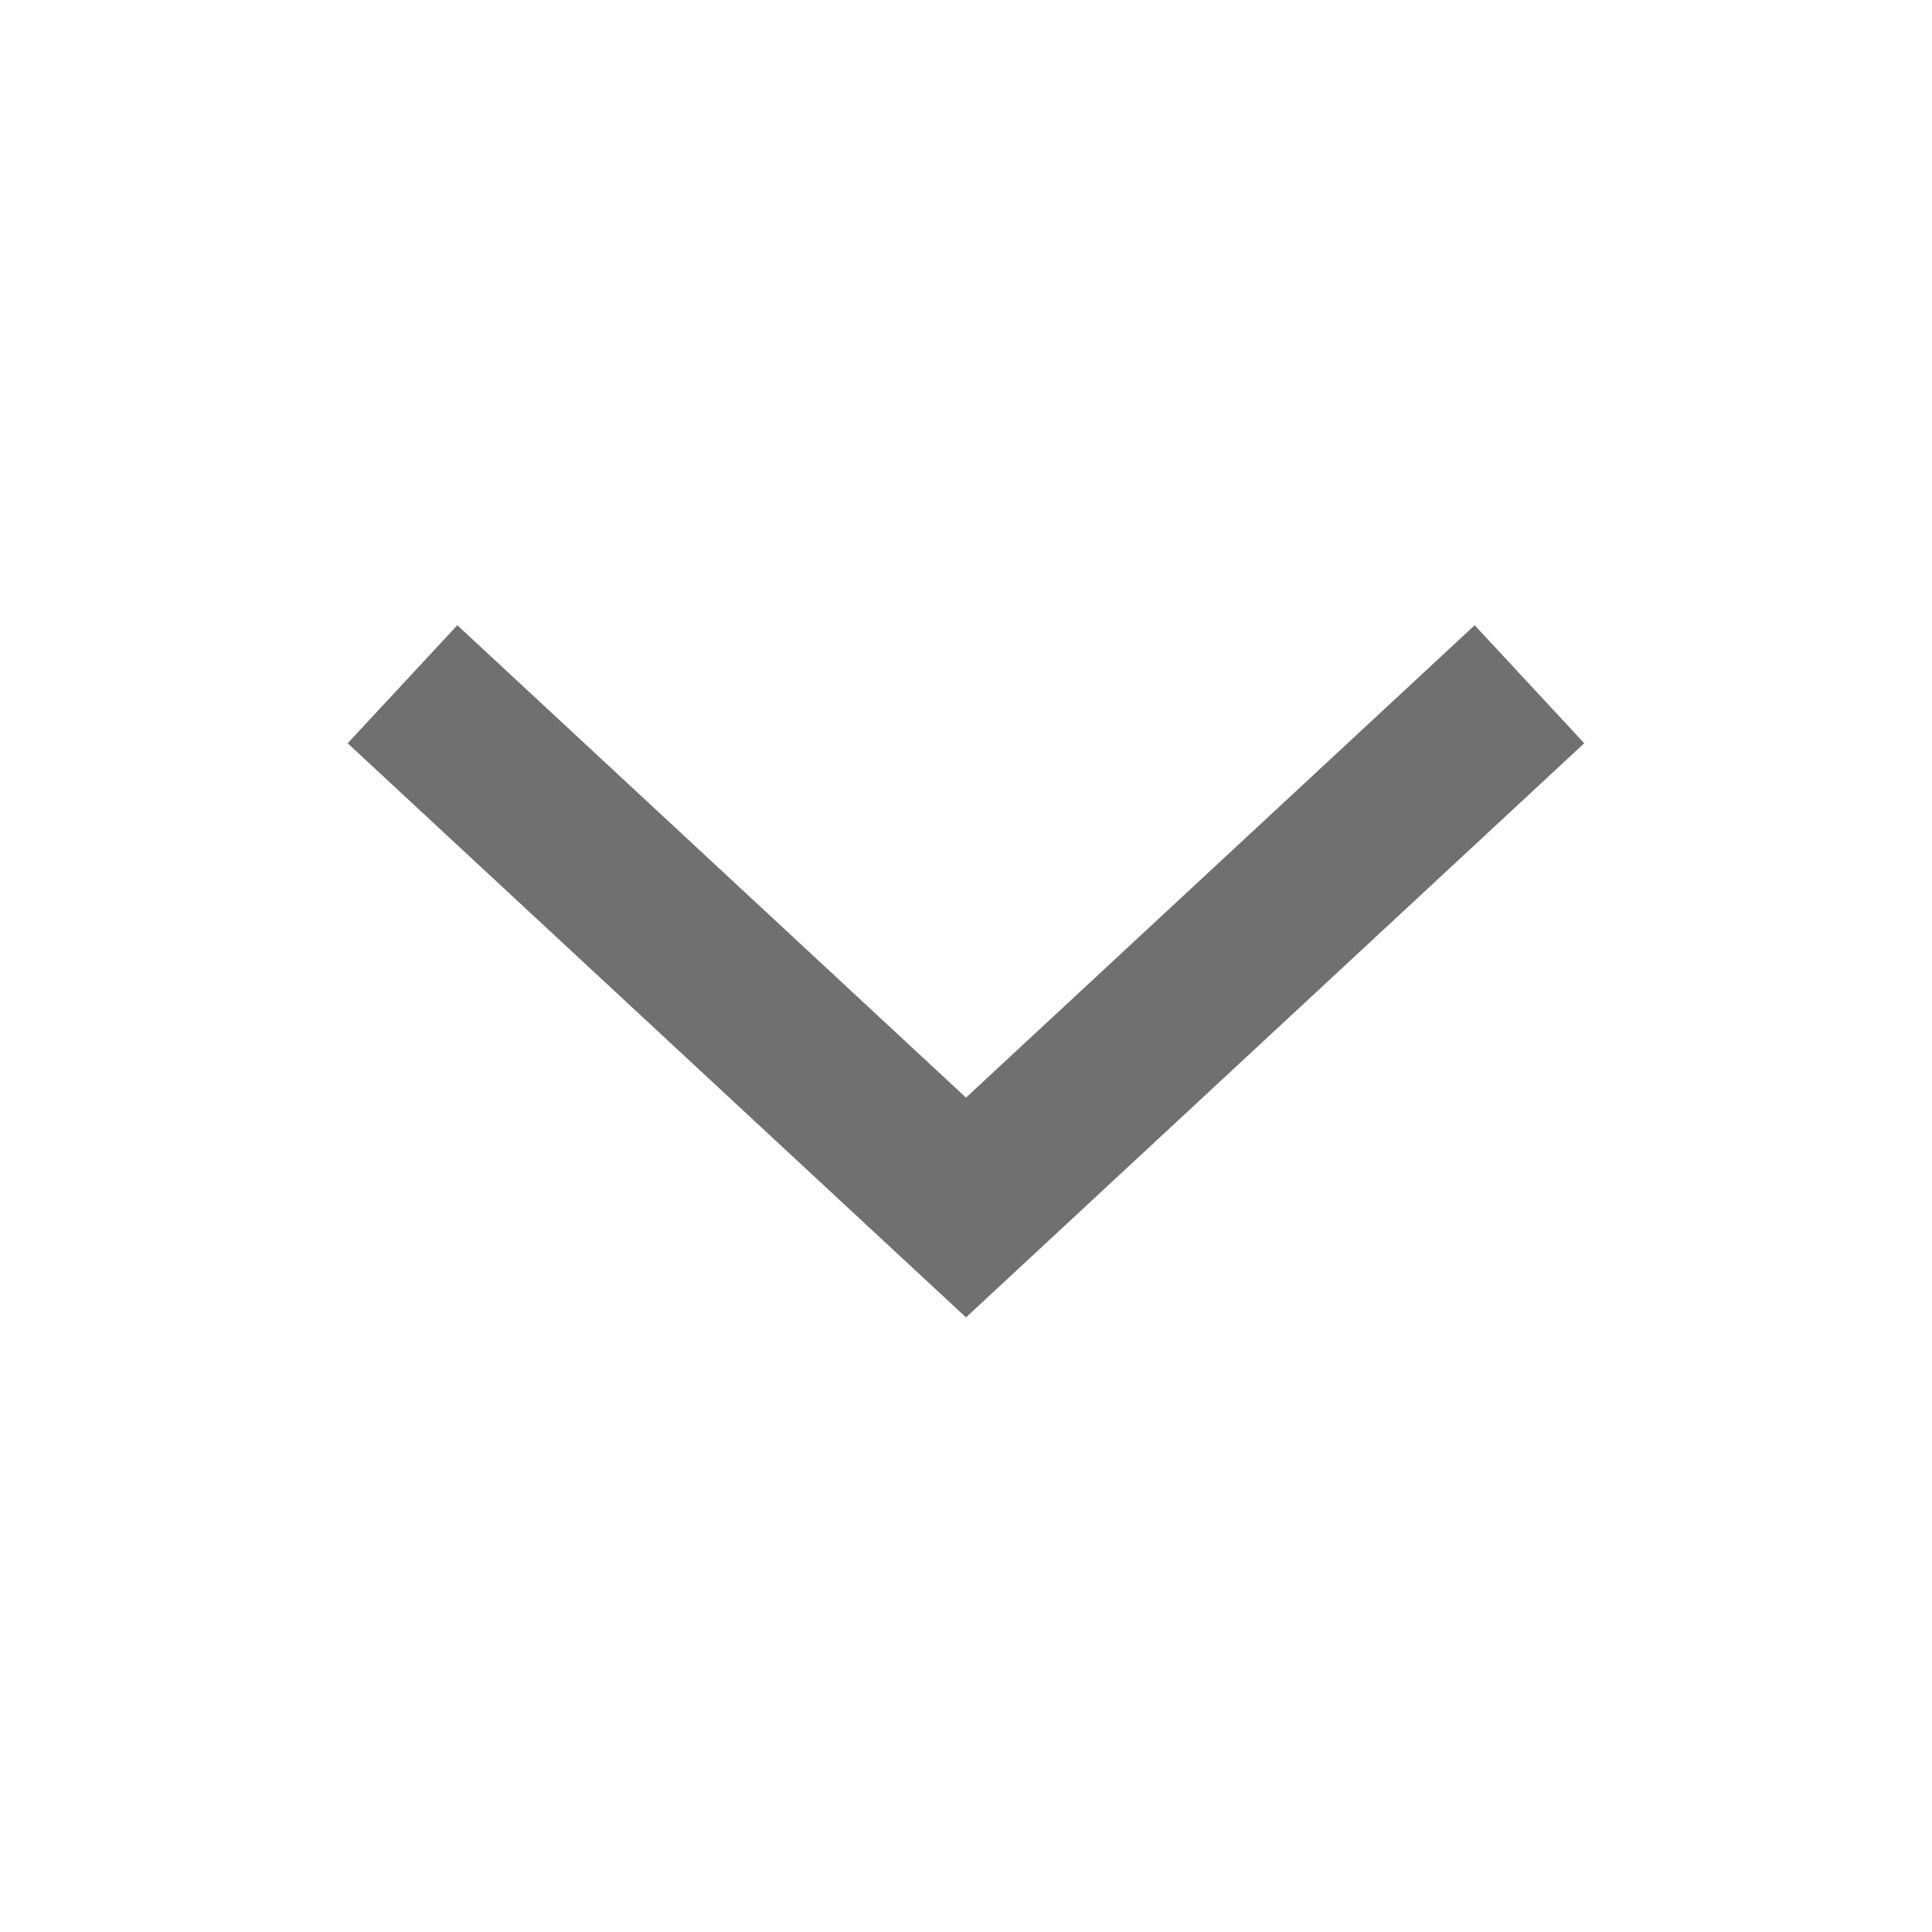
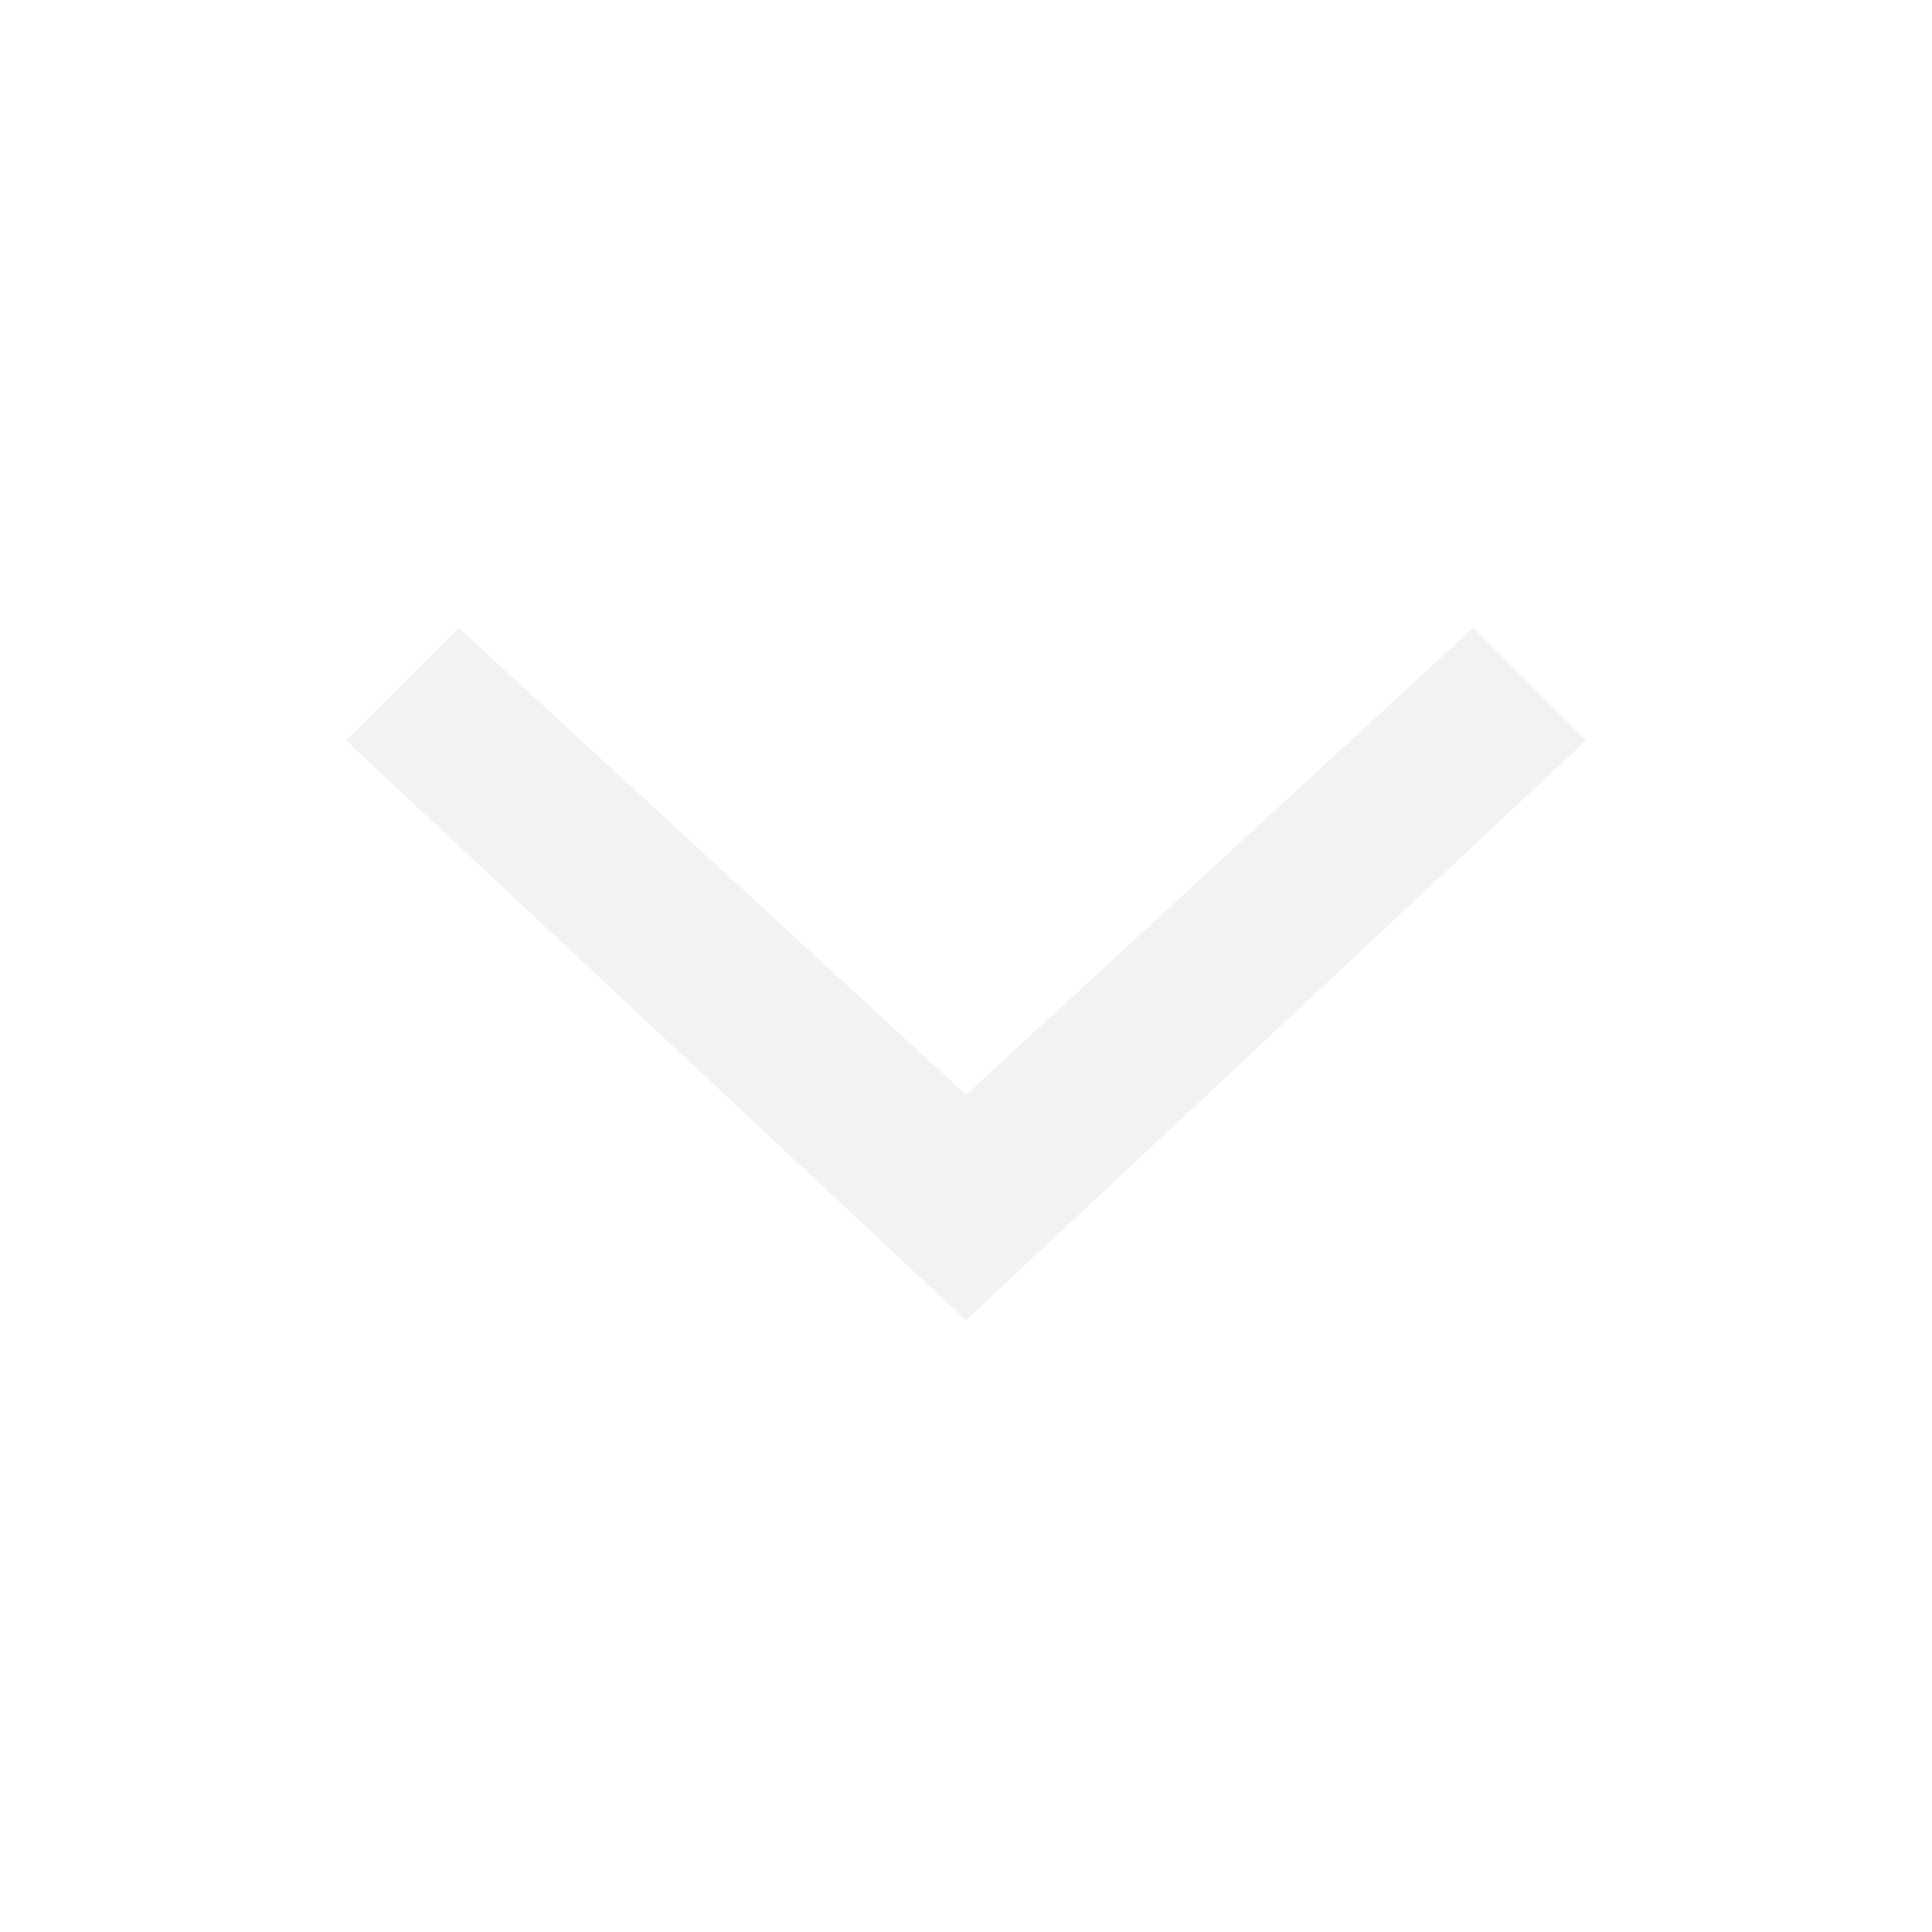
- <svg xmlns="http://www.w3.org/2000/svg" width="24px" height="24px" viewBox="0 0 24 24" version="1.1">
-   <g id="ic-arrow-down" stroke="none" stroke-width="1" fill="none" fill-rule="evenodd">
+ <svg xmlns="http://www.w3.org/2000/svg" version="1.1" id="Camada_1" x="0px" y="0px" viewBox="0 0 24 24" style="enable-background:new 0 0 24 24;" xml:space="preserve">
+   <style type="text/css">
+ 	.st0{fill:#F2F2F2;}
+ 	.st1{fill:none;}
+ </style>
+   <g id="ic-arrow-down">
    <g id="ic-arrow-drop-down">
-       <g id="Group_8822" transform="translate(4, 7)" fill="#707070">
-         <polygon id="Path_18879" points="8 9.365 0.319 2.233 1.681 0.767 8 6.635 14.319 0.767 15.68 2.233" />
+       <g id="Group_8822" transform="translate(4, 7)">
+         <polygon id="Path_18879" class="st0" points="8,9.4 0.3,2.2 1.7,0.8 8,6.6 14.3,0.8 15.7,2.2    " />
      </g>
-       <polygon id="Rectangle_4407" points="0 0 24 0 24 24 0 24" />
+       <polygon id="Rectangle_4407" class="st1" points="0,0 24,0 24,24 0,24   " />
    </g>
  </g>
</svg>
